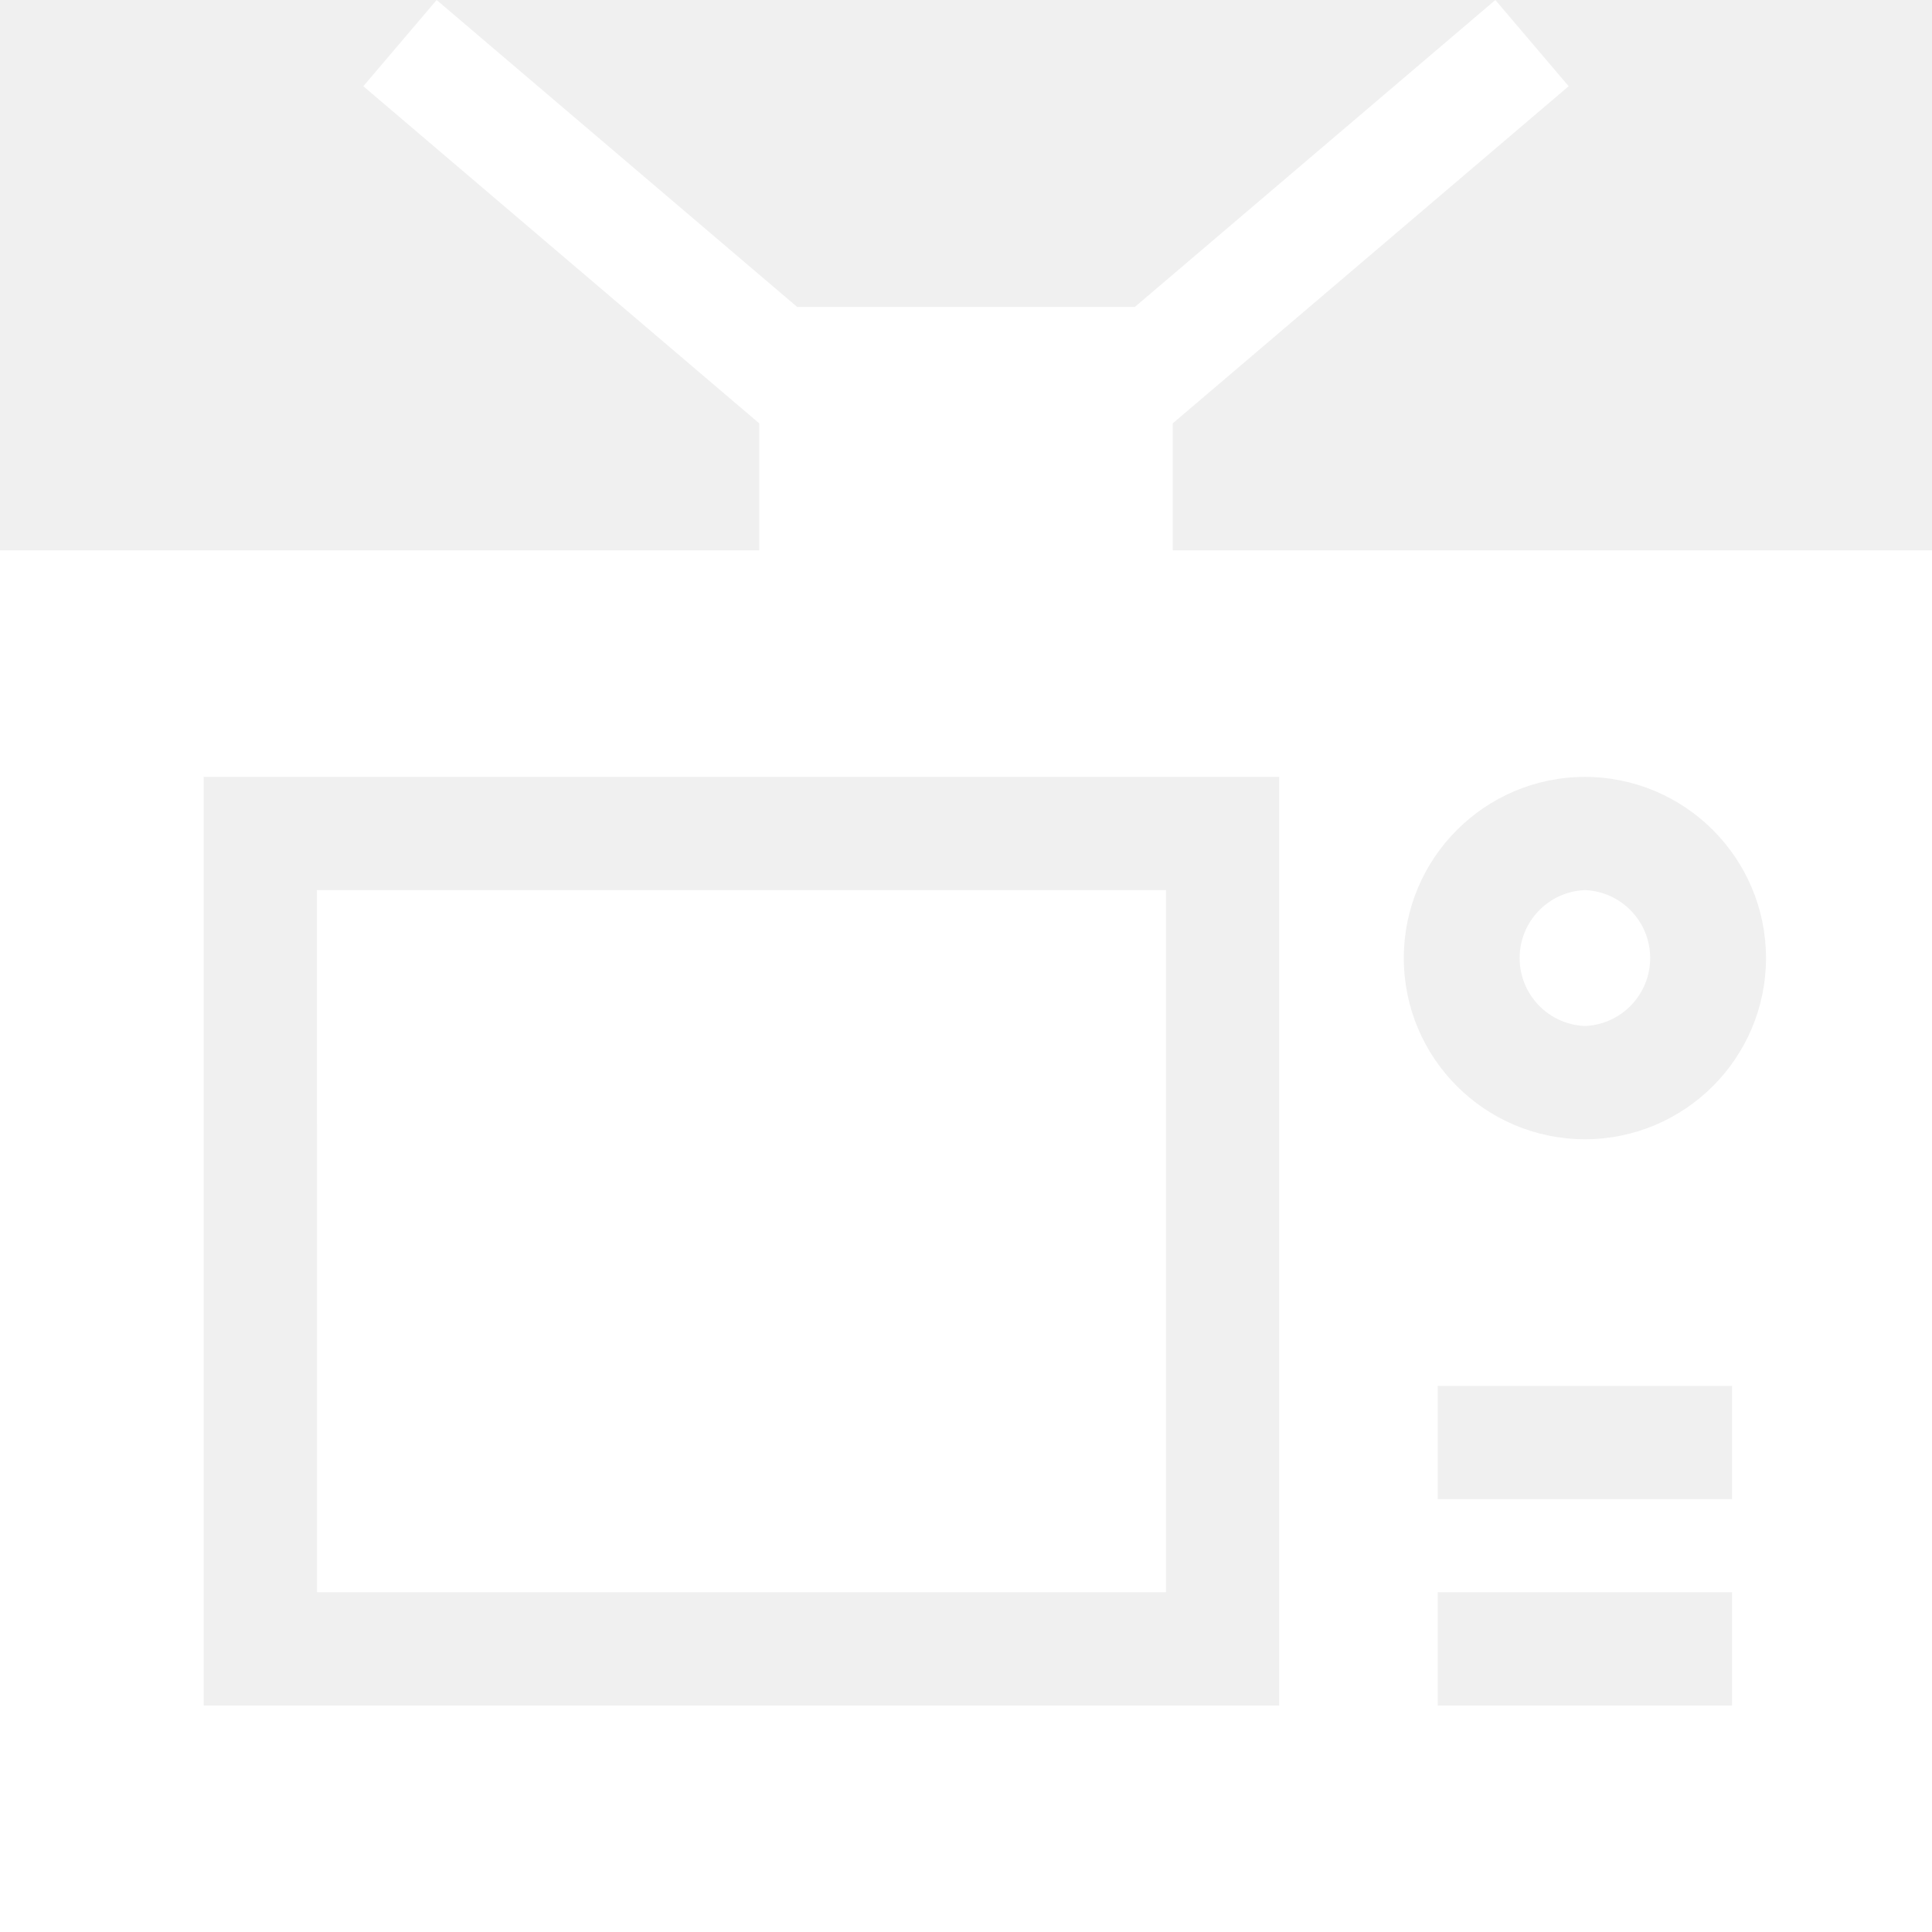
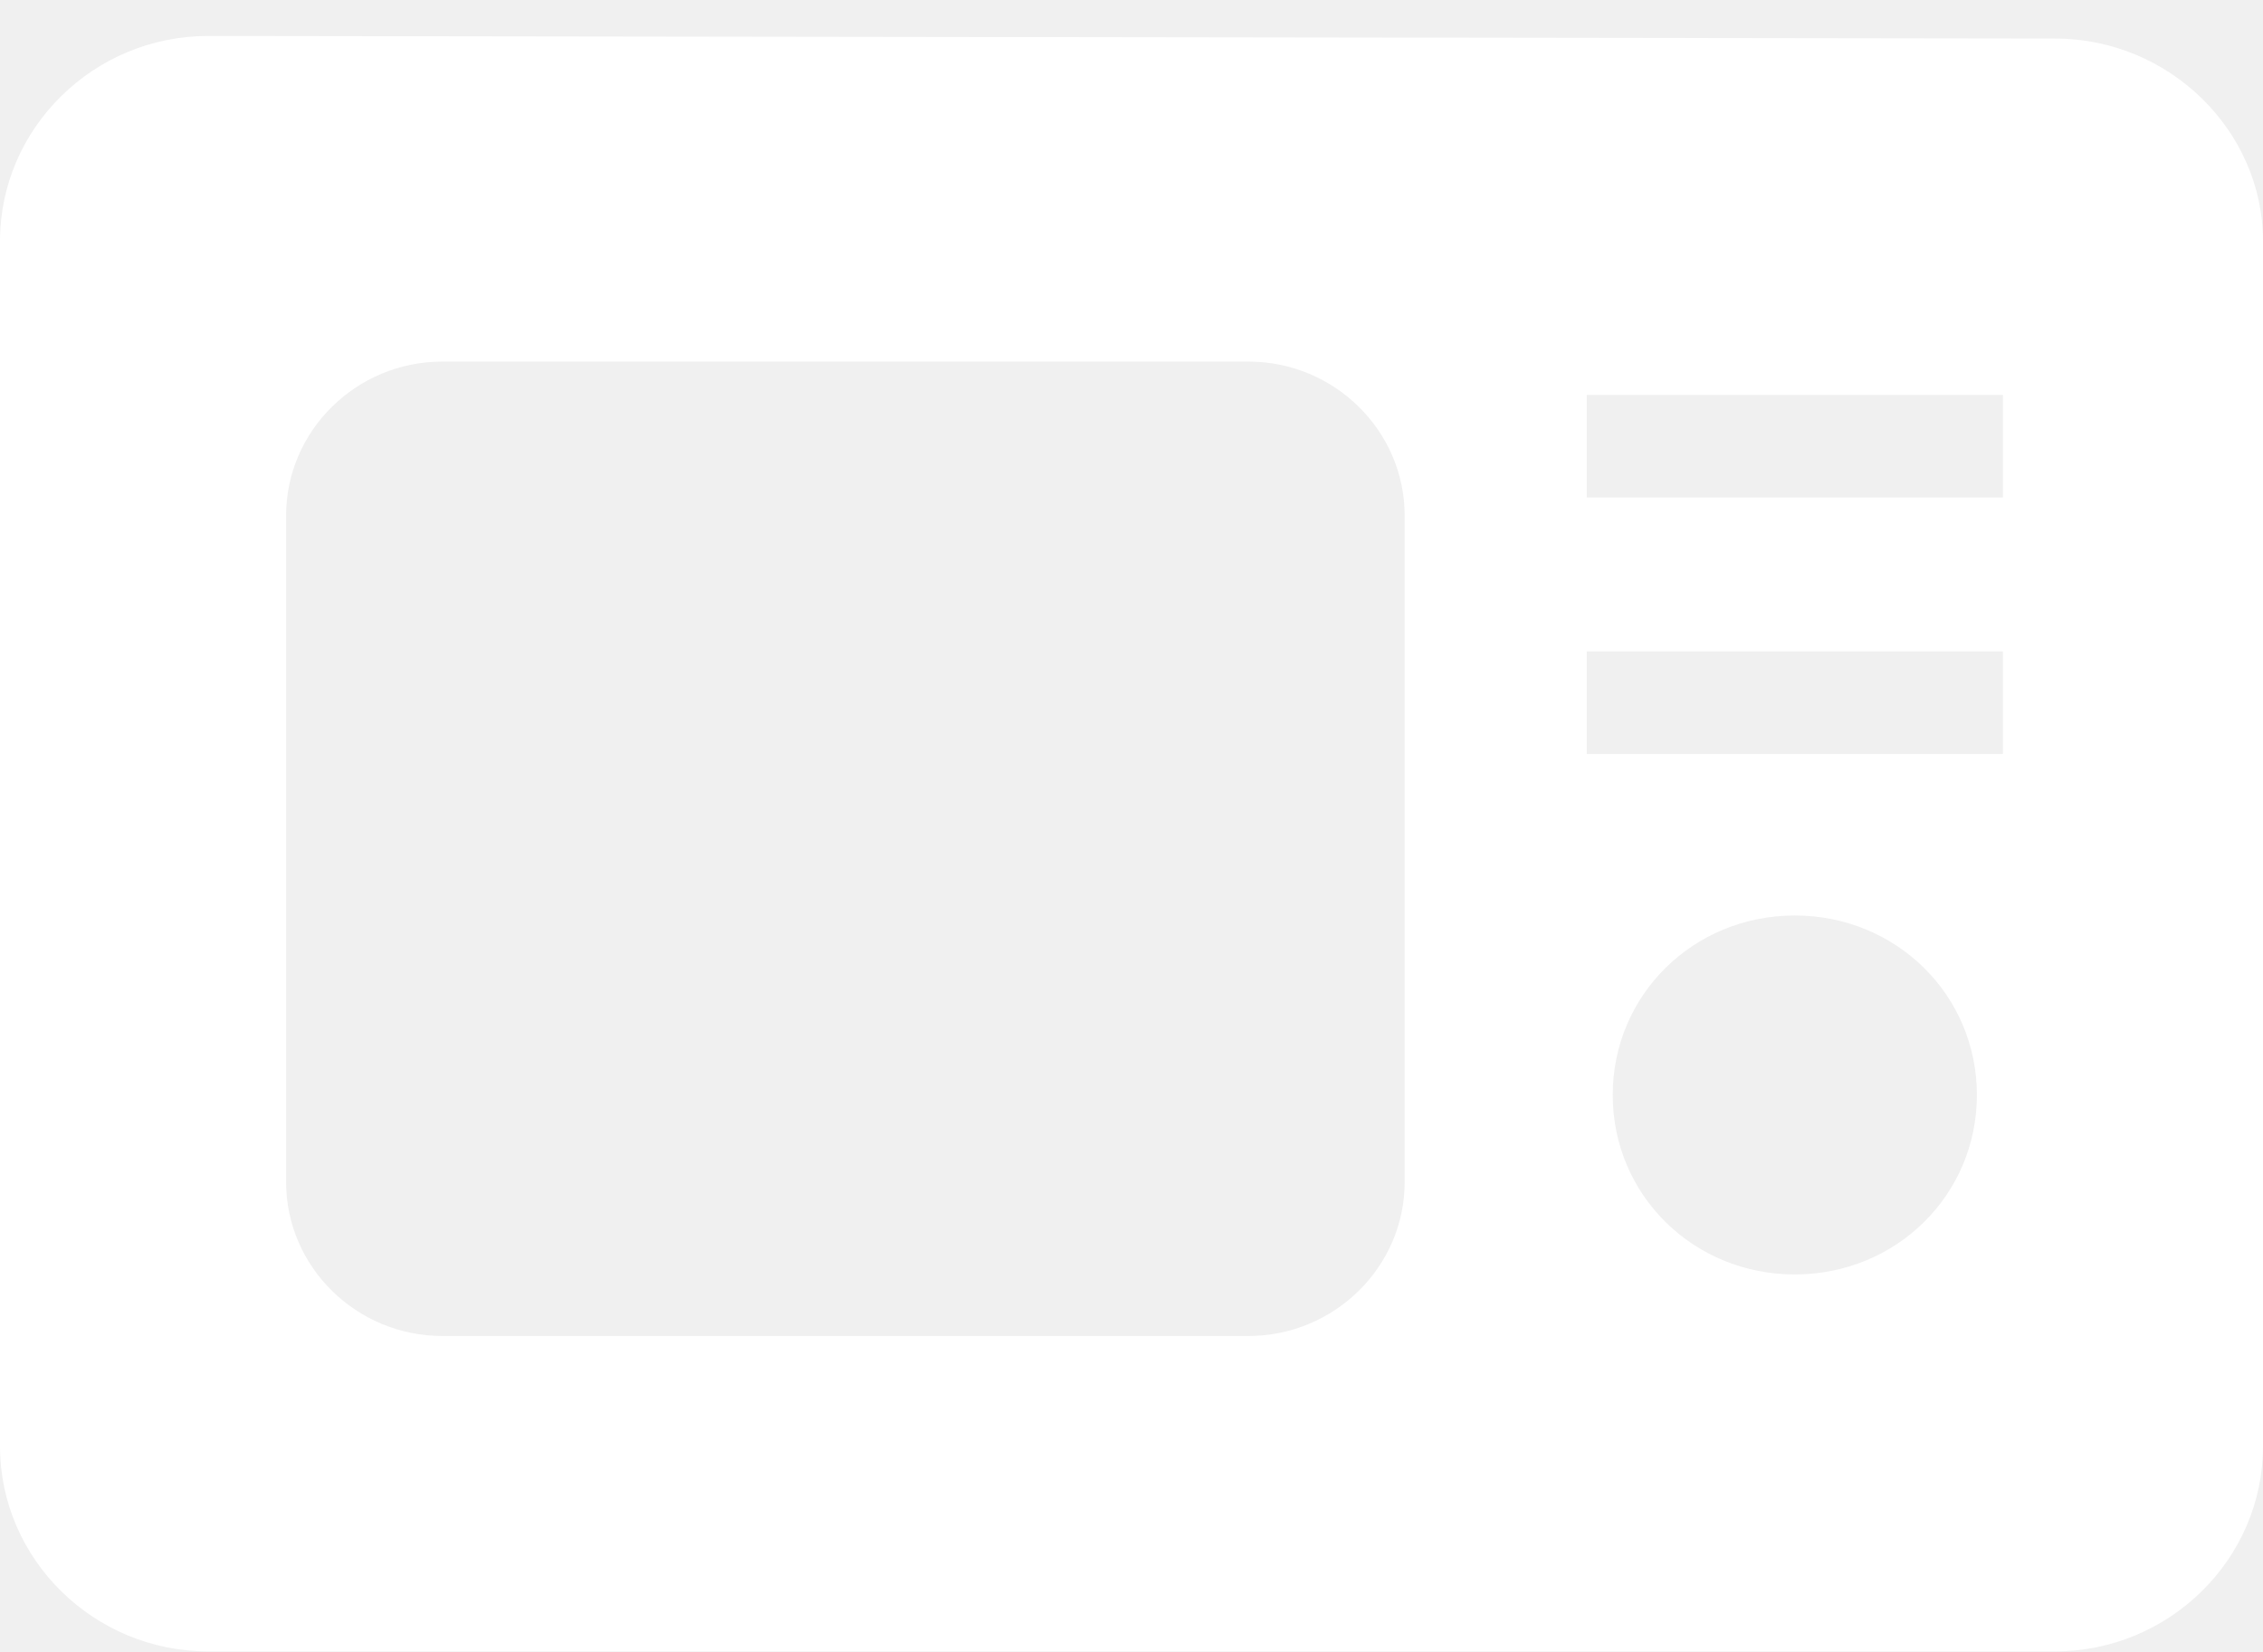
- <svg xmlns="http://www.w3.org/2000/svg" width="35" height="35" viewBox="0 0 35 35">
-   <g fill="#FFF" fill-rule="nonzero">
-     <path d="M28.712 16.125a1.232 1.232 0 0 0 0 2.462 1.232 1.232 0 0 0 0-2.462z" />
-     <path d="M21.245 9.97v-2.3l7.173-6.108L27.09 0l-6.532 5.561h-6.116L7.91 0 6.582 1.562l7.173 6.108v2.3H0V35h35V9.97H21.245zm1.929 20.927H3.69V14.074h19.483v16.823zm8.204 0h-5.332v-2.052h5.332v2.052zm0-3.739h-5.332v-2.05h5.332v2.05zm-2.666-6.519a3.285 3.285 0 0 1-3.281-3.283 3.285 3.285 0 0 1 3.28-3.282 3.286 3.286 0 0 1 3.282 3.282 3.286 3.286 0 0 1-3.281 3.283z" />
-     <path d="M5.742 16.125h15.381v12.72H5.743z" />
+ <svg xmlns="http://www.w3.org/2000/svg" width="37px" height="27px" viewBox="0 0 37 27" version="1.1">
+   <g id="Page-1" stroke="none" stroke-width="1" fill="none" fill-rule="evenodd">
+     <g id="Home-slider-1-Copy" transform="translate(-203, -578)" fill="#FFFFFF" fill-rule="nonzero">
+       <g id="Group" transform="translate(160, 542)">
+         <g id="television" transform="translate(43, 36)">
+           <path d="M33.598,0.63 L3.402,0.588 C1.531,0.588 0,2.097 0,3.942 L0,23.646 C0,25.491 1.531,27 3.402,27 L33.598,27 C35.469,27 37,25.491 37,23.646 L37,3.942 C37,2.139 35.469,0.63 33.598,0.63 Z M22.966,19.328 C22.966,20.711 21.817,21.843 20.414,21.843 L7.23,21.843 C5.826,21.843 4.678,20.711 4.678,19.328 L4.678,8.428 C4.678,7.044 5.826,5.912 7.23,5.912 L20.414,5.912 C21.817,5.912 22.966,7.044 22.966,8.428 L22.966,19.328 Z M29.345,20.837 C27.686,20.837 26.368,19.538 26.368,17.903 C26.368,16.268 27.686,14.968 29.345,14.968 C31.003,14.968 32.322,16.268 32.322,17.903 C32.322,19.538 31.003,20.837 29.345,20.837 Z M32.747,12.327 L25.943,12.327 L25.943,10.65 L32.747,10.65 L32.747,12.327 Z M32.747,8.134 L25.943,8.134 L25.943,6.457 L32.747,6.457 L32.747,8.134 Z" id="Shape" />
+         </g>
+       </g>
+     </g>
  </g>
</svg>
